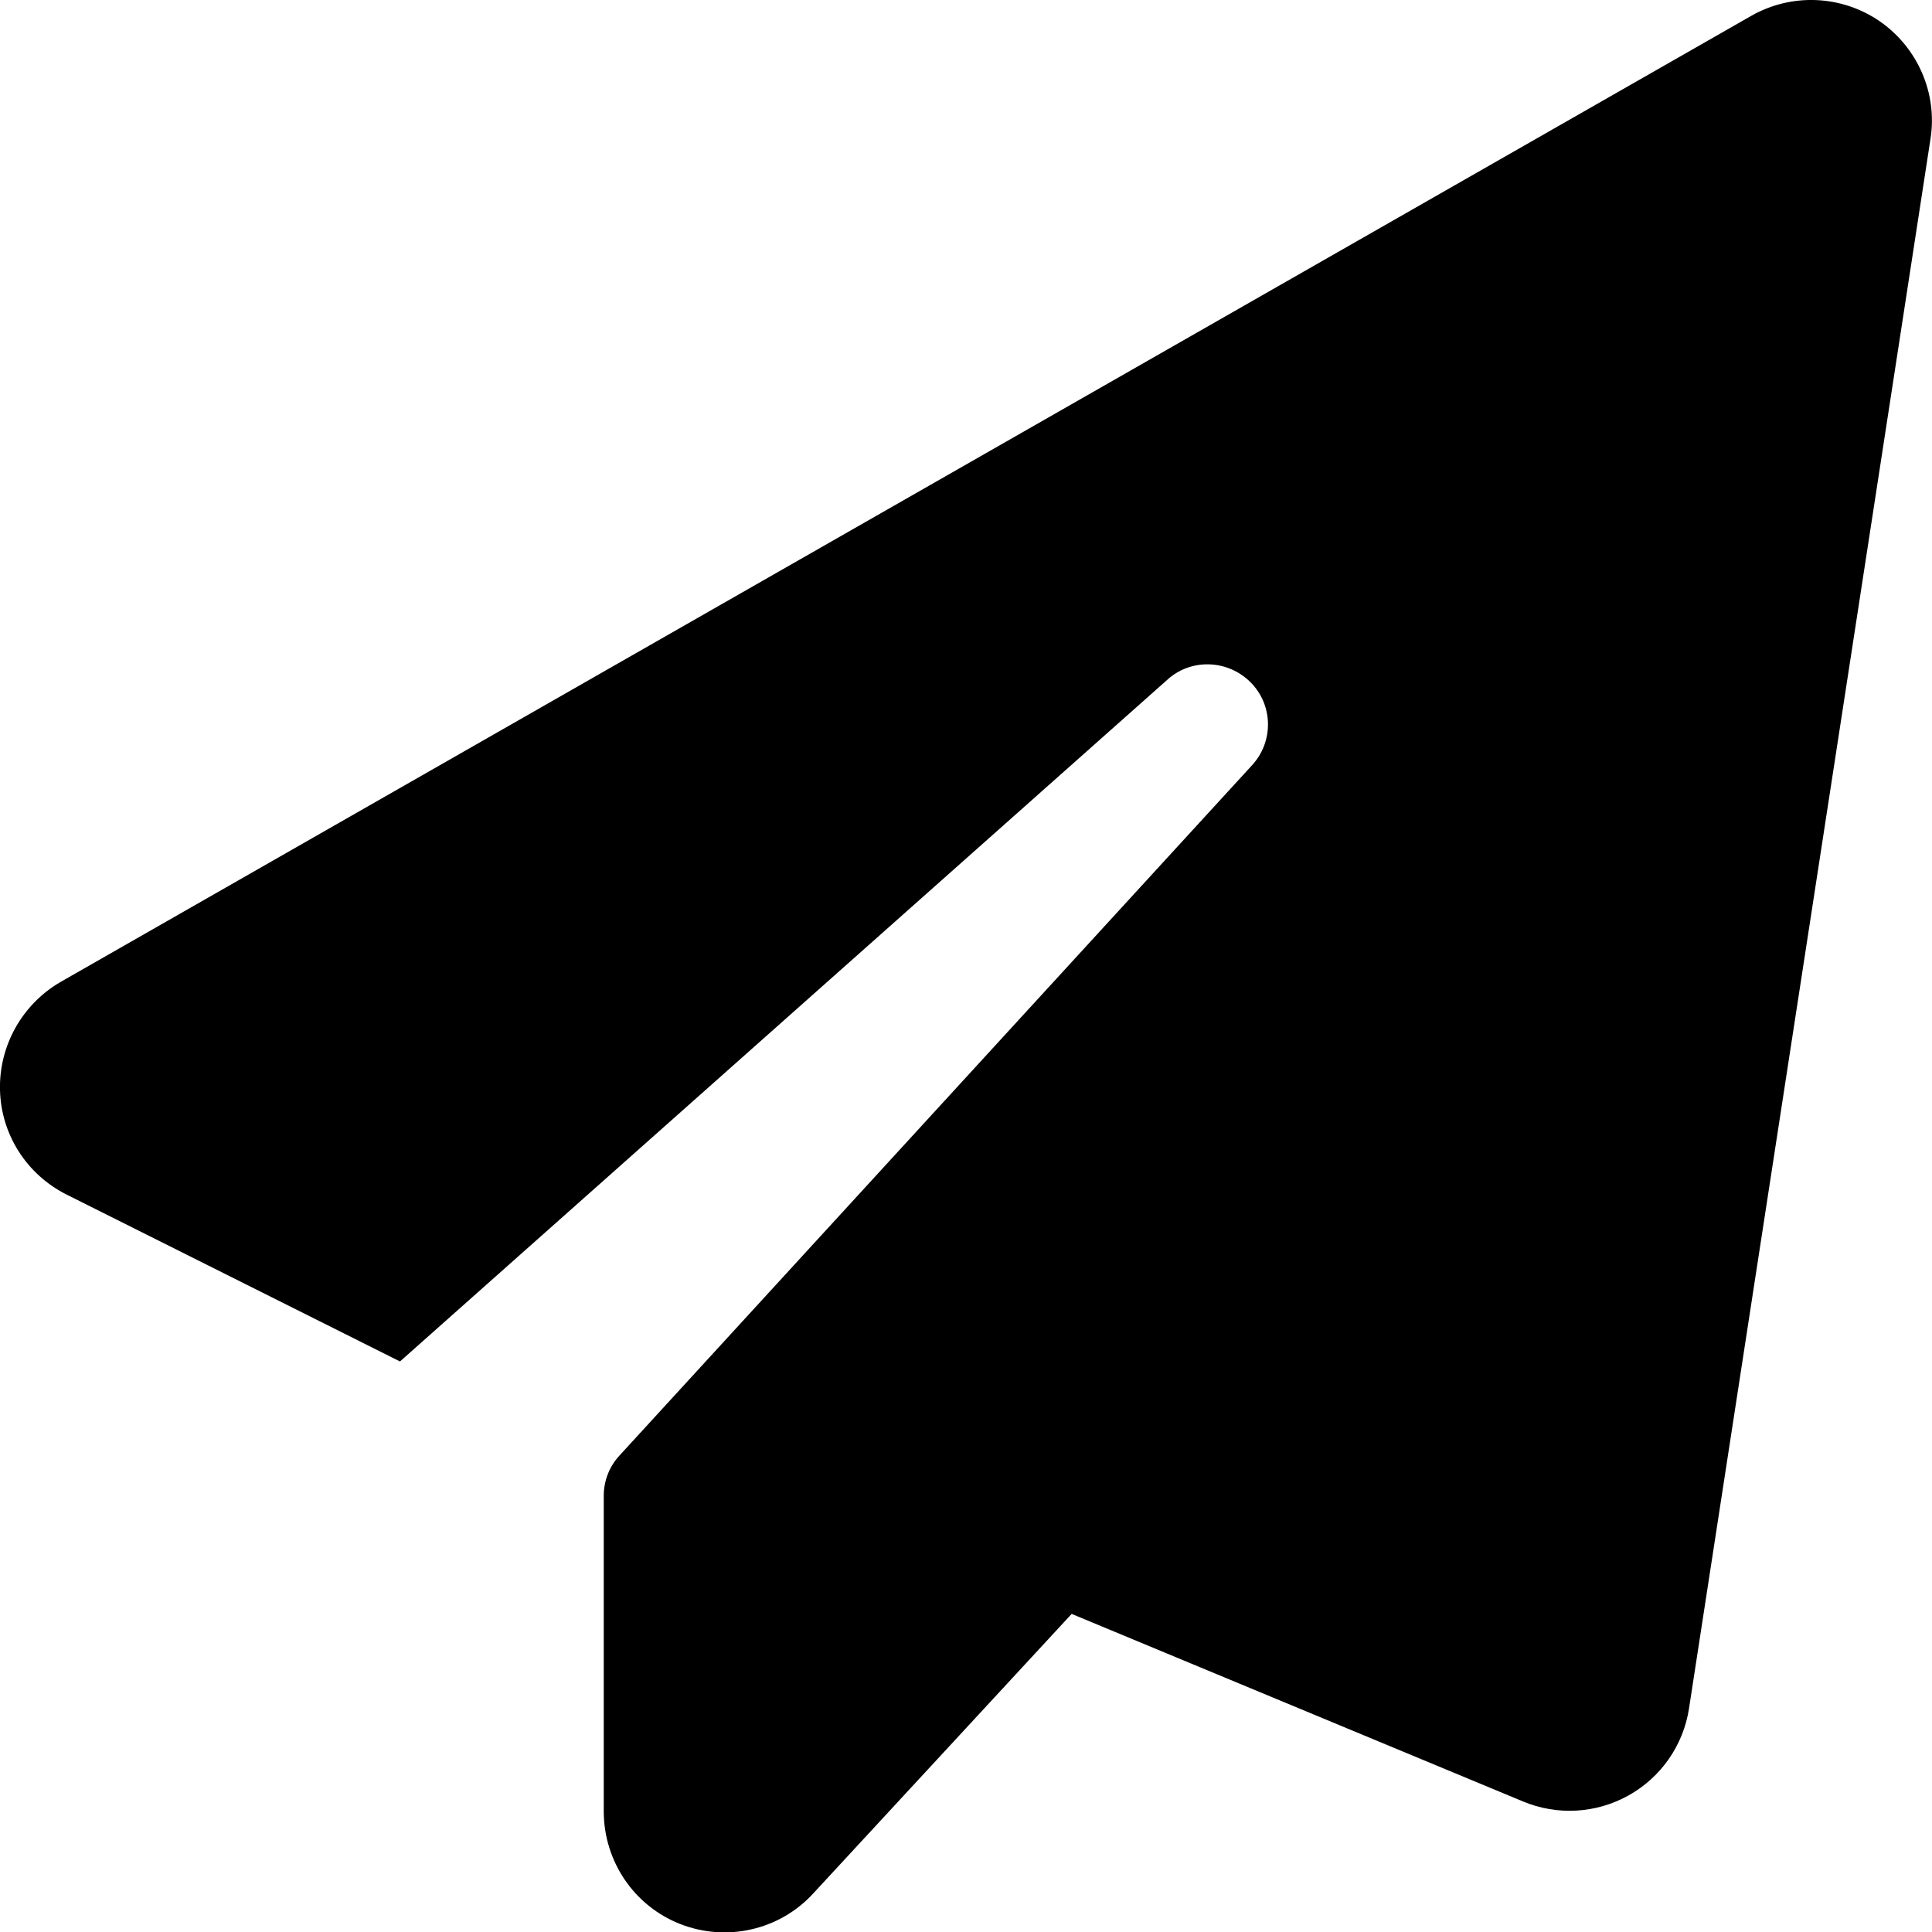
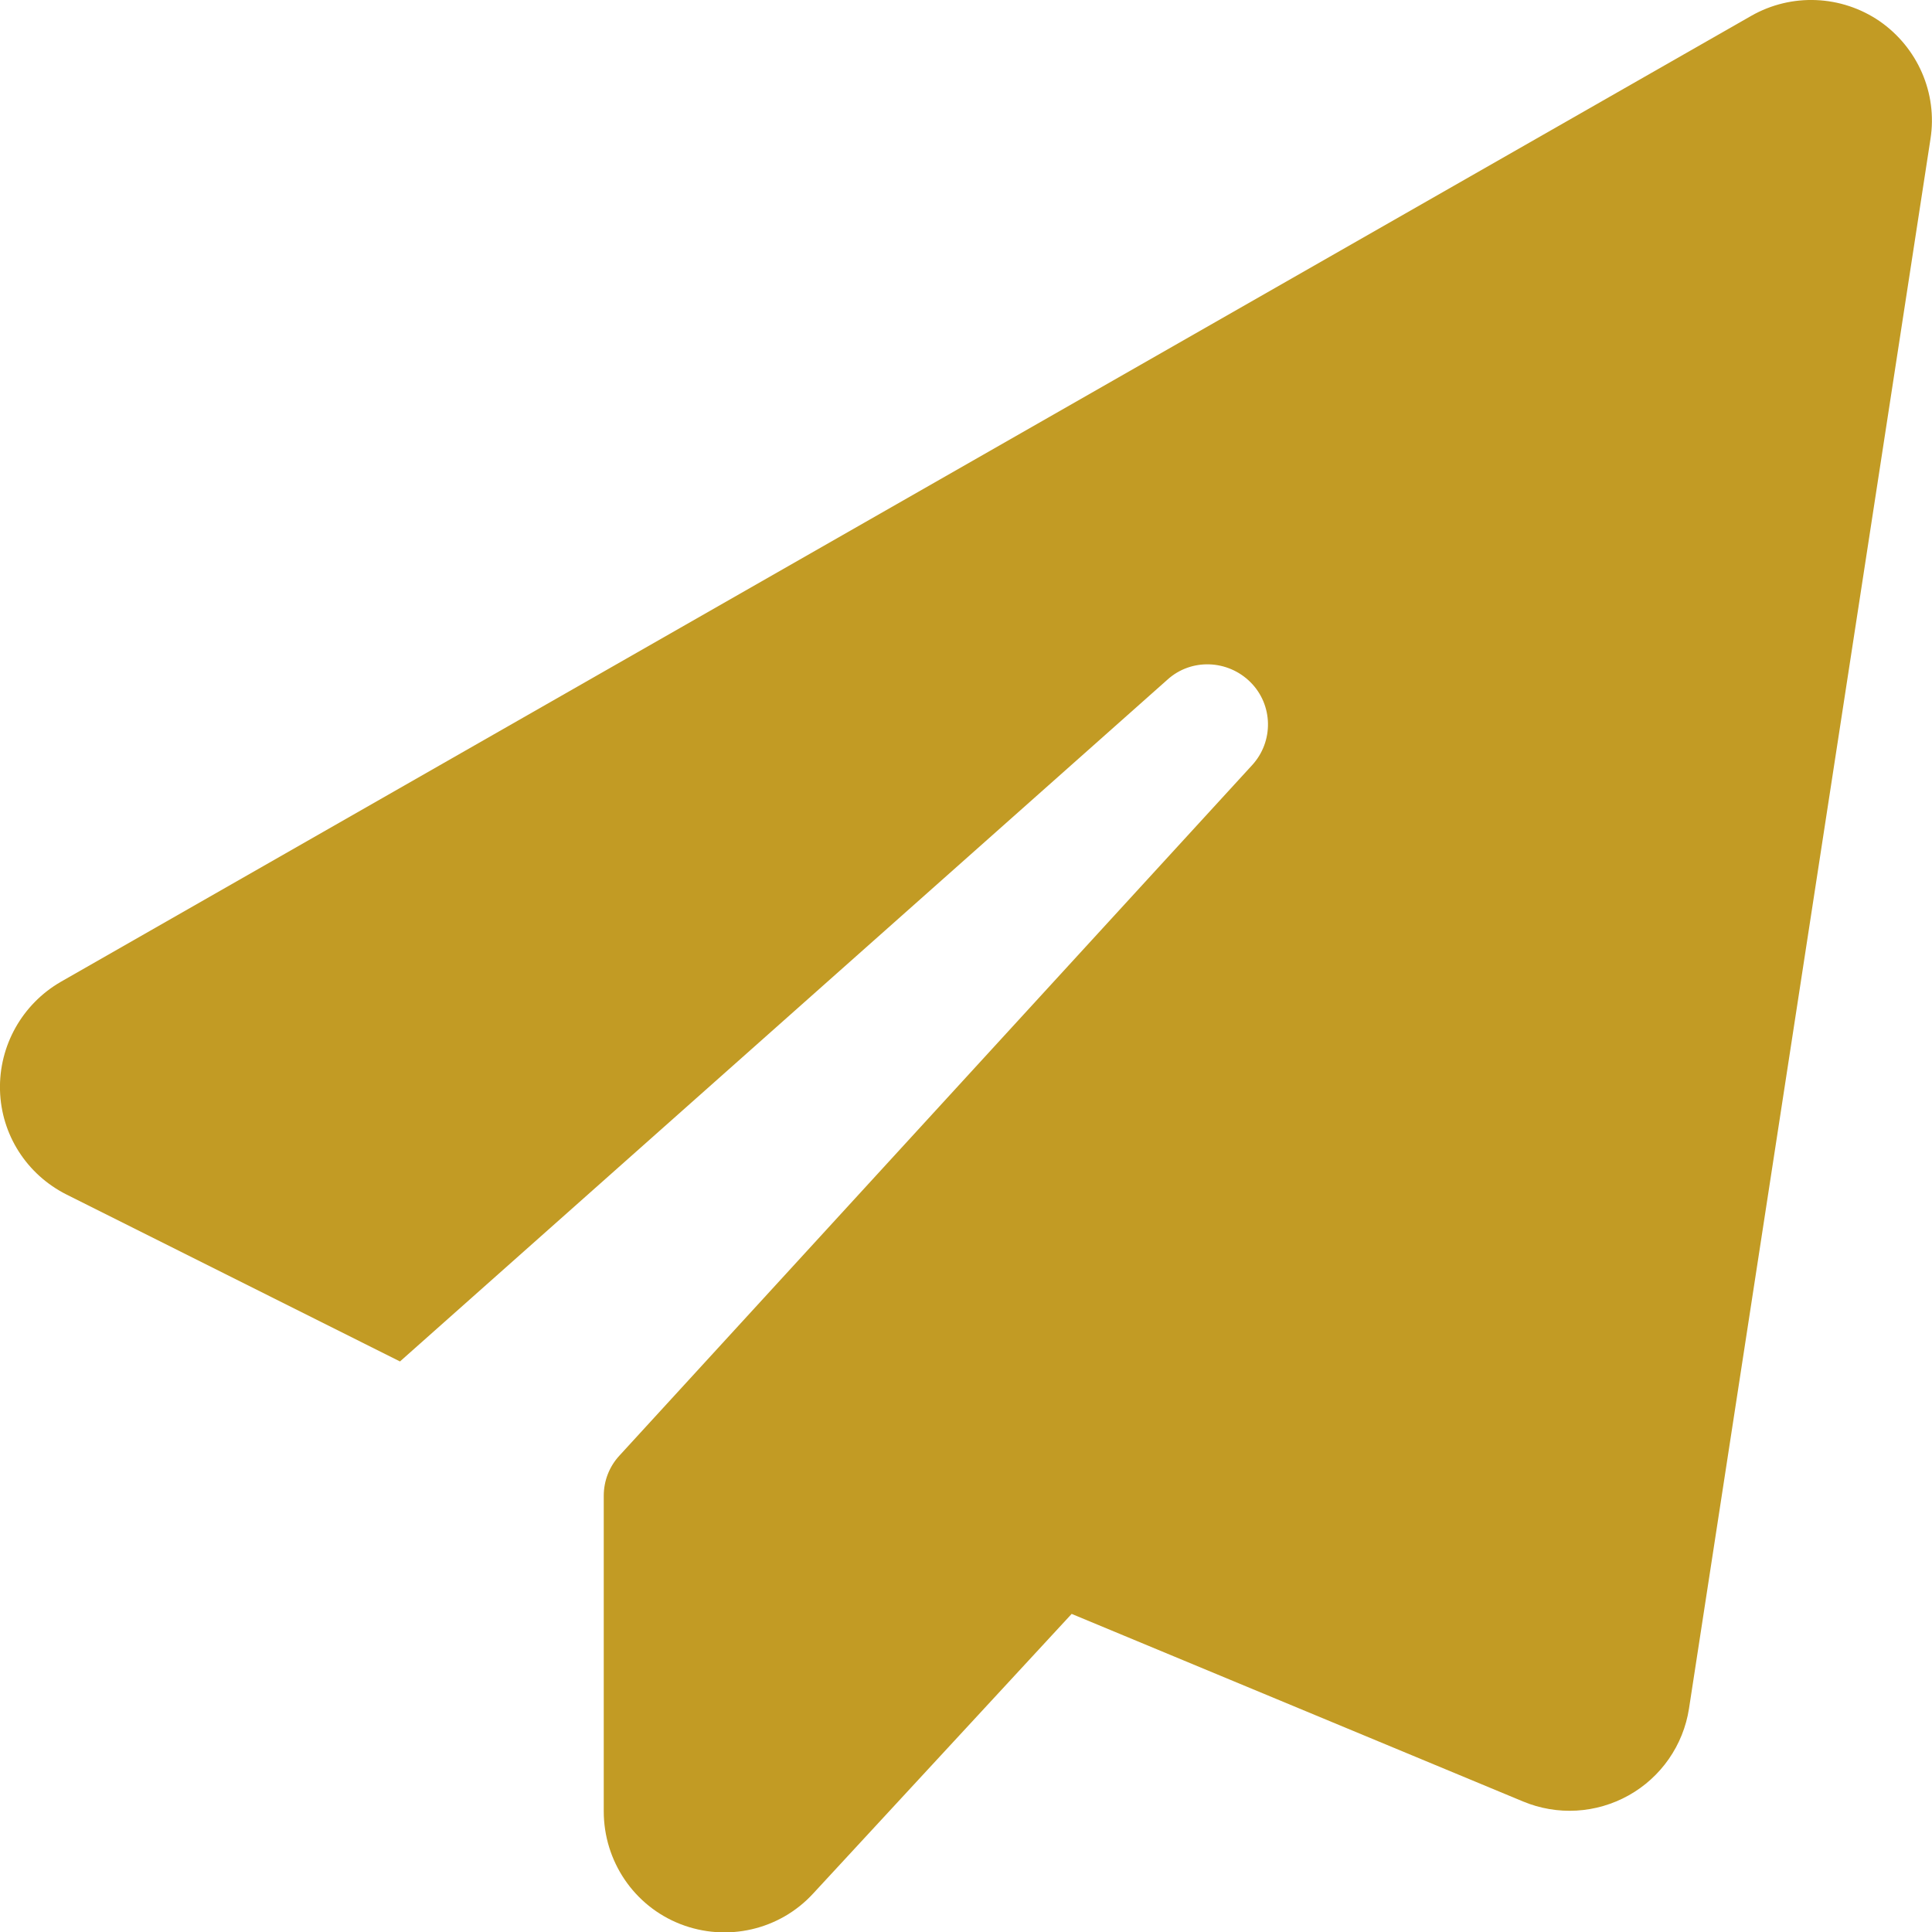
<svg xmlns="http://www.w3.org/2000/svg" viewBox="0 0 512 512">
-   <path fill="#000000" d="M498.1 5.6c10.1 7 15.4 19.1 13.5 31.2l-64 416c-1.5 9.7-7.4 18.2-16 23s-18.9 5.4-28 1.6L284 427.7l-68.5 74.1c-8.9 9.7-22.9 12.9-35.2 8.1S160 493.2 160 480V396.4c0-4 1.5-7.8 4.2-10.7L331.8 202.8c5.8-6.3 5.6-16-.4-22s-15.7-6.4-22-.7L106 360.8 17.7 316.6C7.1 311.3 .3 300.7 0 288.9s5.9-22.8 16.1-28.7l448-256c10.7-6.1 23.9-5.5 34 1.4z" />
+   <path fill="#c29b24" d="M498.1 5.6c10.1 7 15.4 19.1 13.5 31.2l-64 416c-1.5 9.7-7.4 18.2-16 23s-18.9 5.4-28 1.6L284 427.7l-68.5 74.1c-8.9 9.7-22.9 12.9-35.2 8.1S160 493.2 160 480V396.4c0-4 1.5-7.8 4.2-10.7L331.8 202.8c5.8-6.3 5.6-16-.4-22s-15.7-6.4-22-.7L106 360.8 17.7 316.6C7.1 311.3 .3 300.7 0 288.9s5.9-22.8 16.1-28.7l448-256c10.7-6.1 23.9-5.5 34 1.4z" />
</svg>
